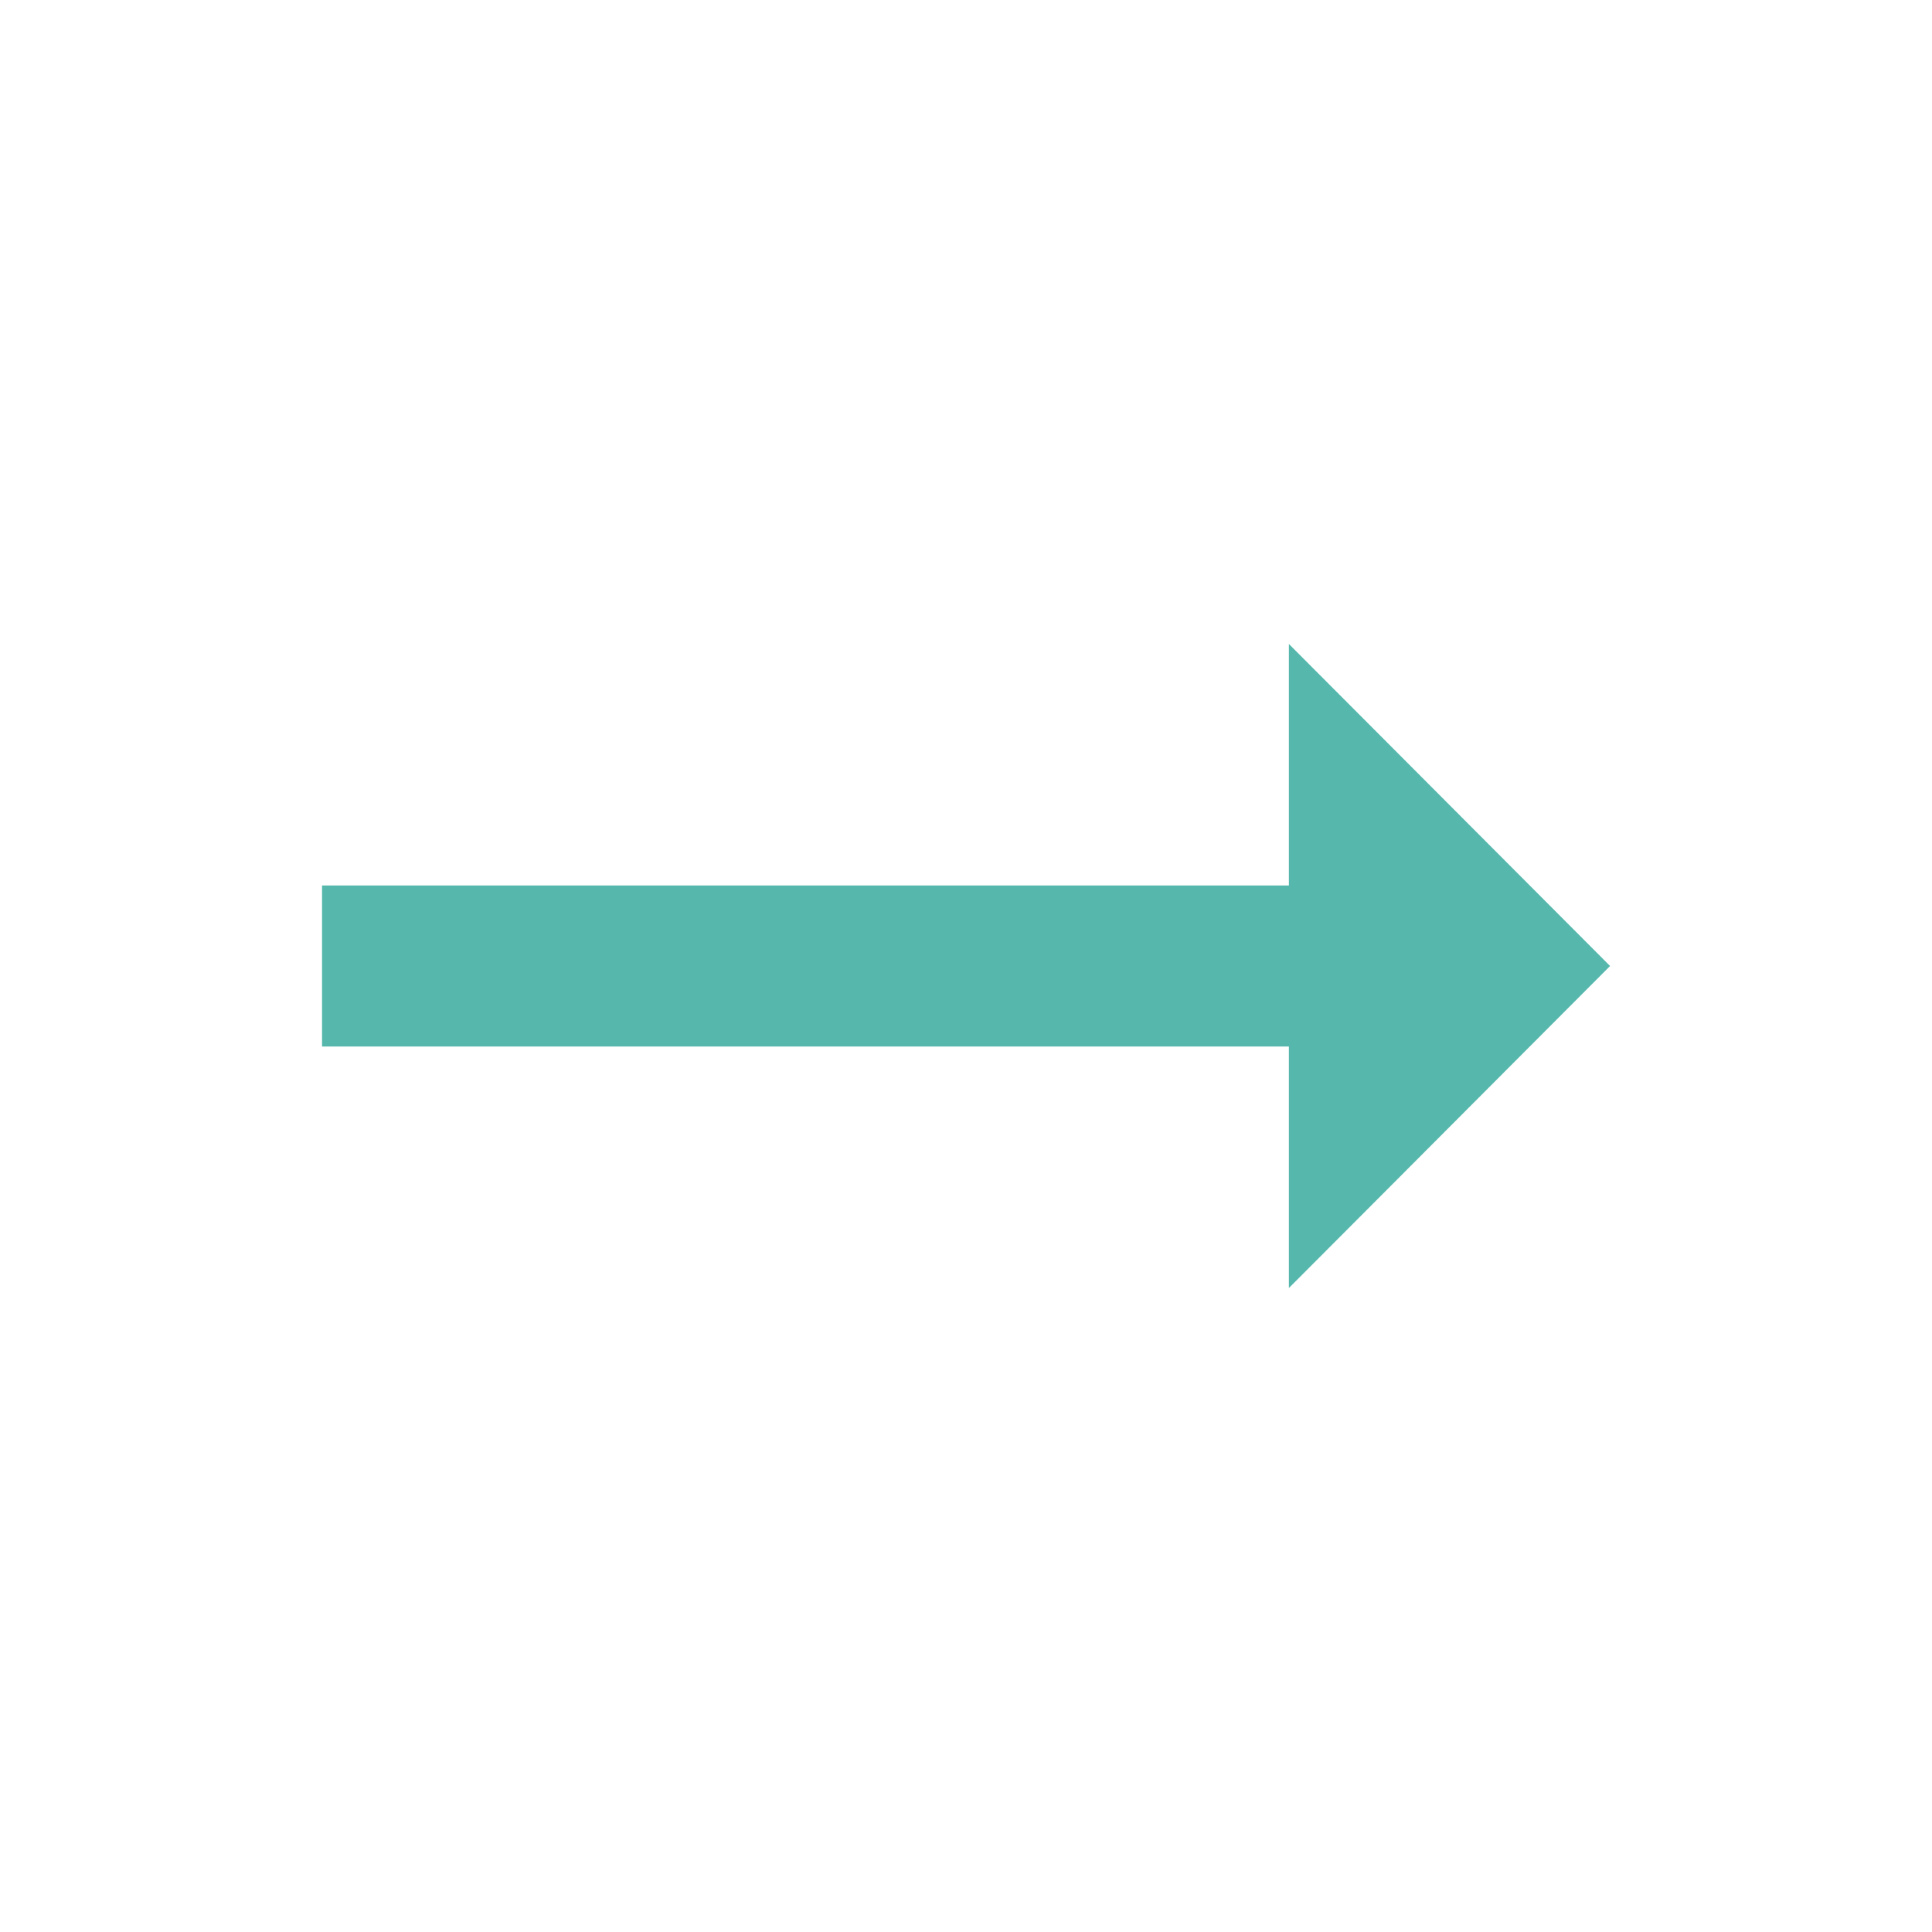
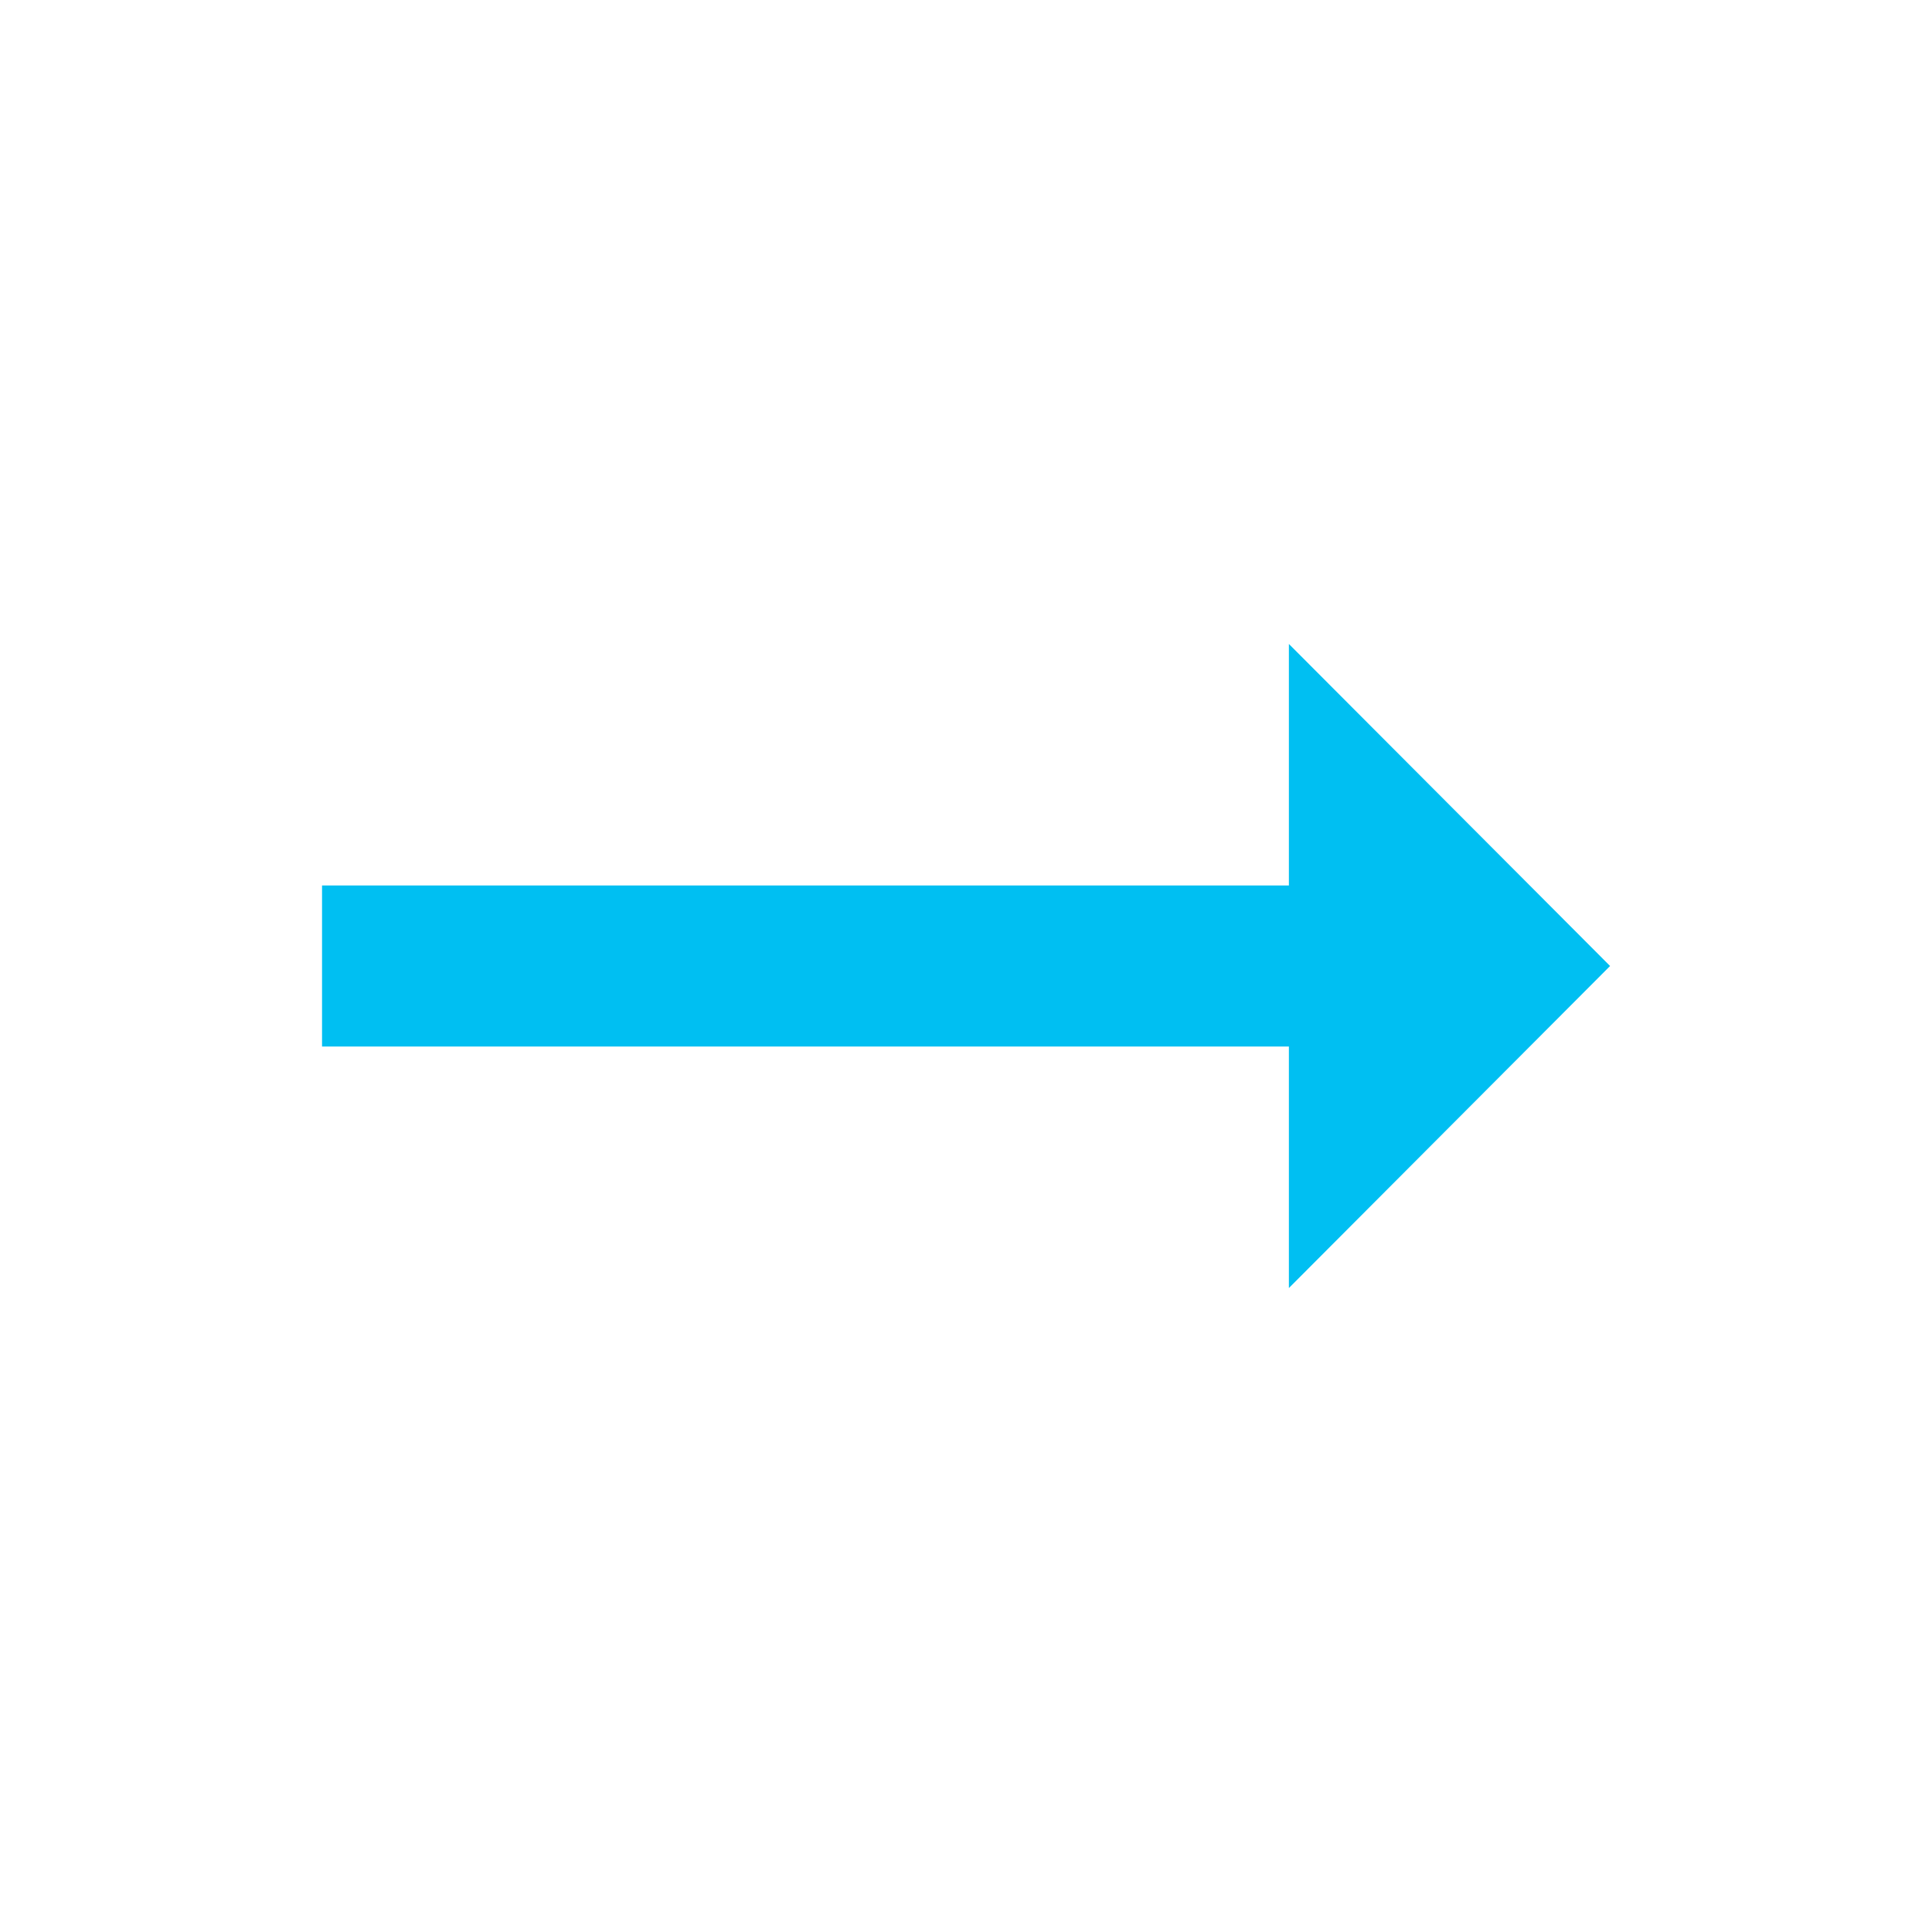
<svg xmlns="http://www.w3.org/2000/svg" width="16" height="16" viewBox="0 0 16 16" fill="none">
-   <path d="M10.674 7.333H2.667V8.667H10.674V10.667L13.334 8L10.674 5.333V7.333Z" fill="#56B8AD" />
+   <path d="M10.674 7.333H2.667V8.667H10.674V10.667L13.334 8L10.674 5.333V7.333Z" fill="#00BFF2" />
</svg>
